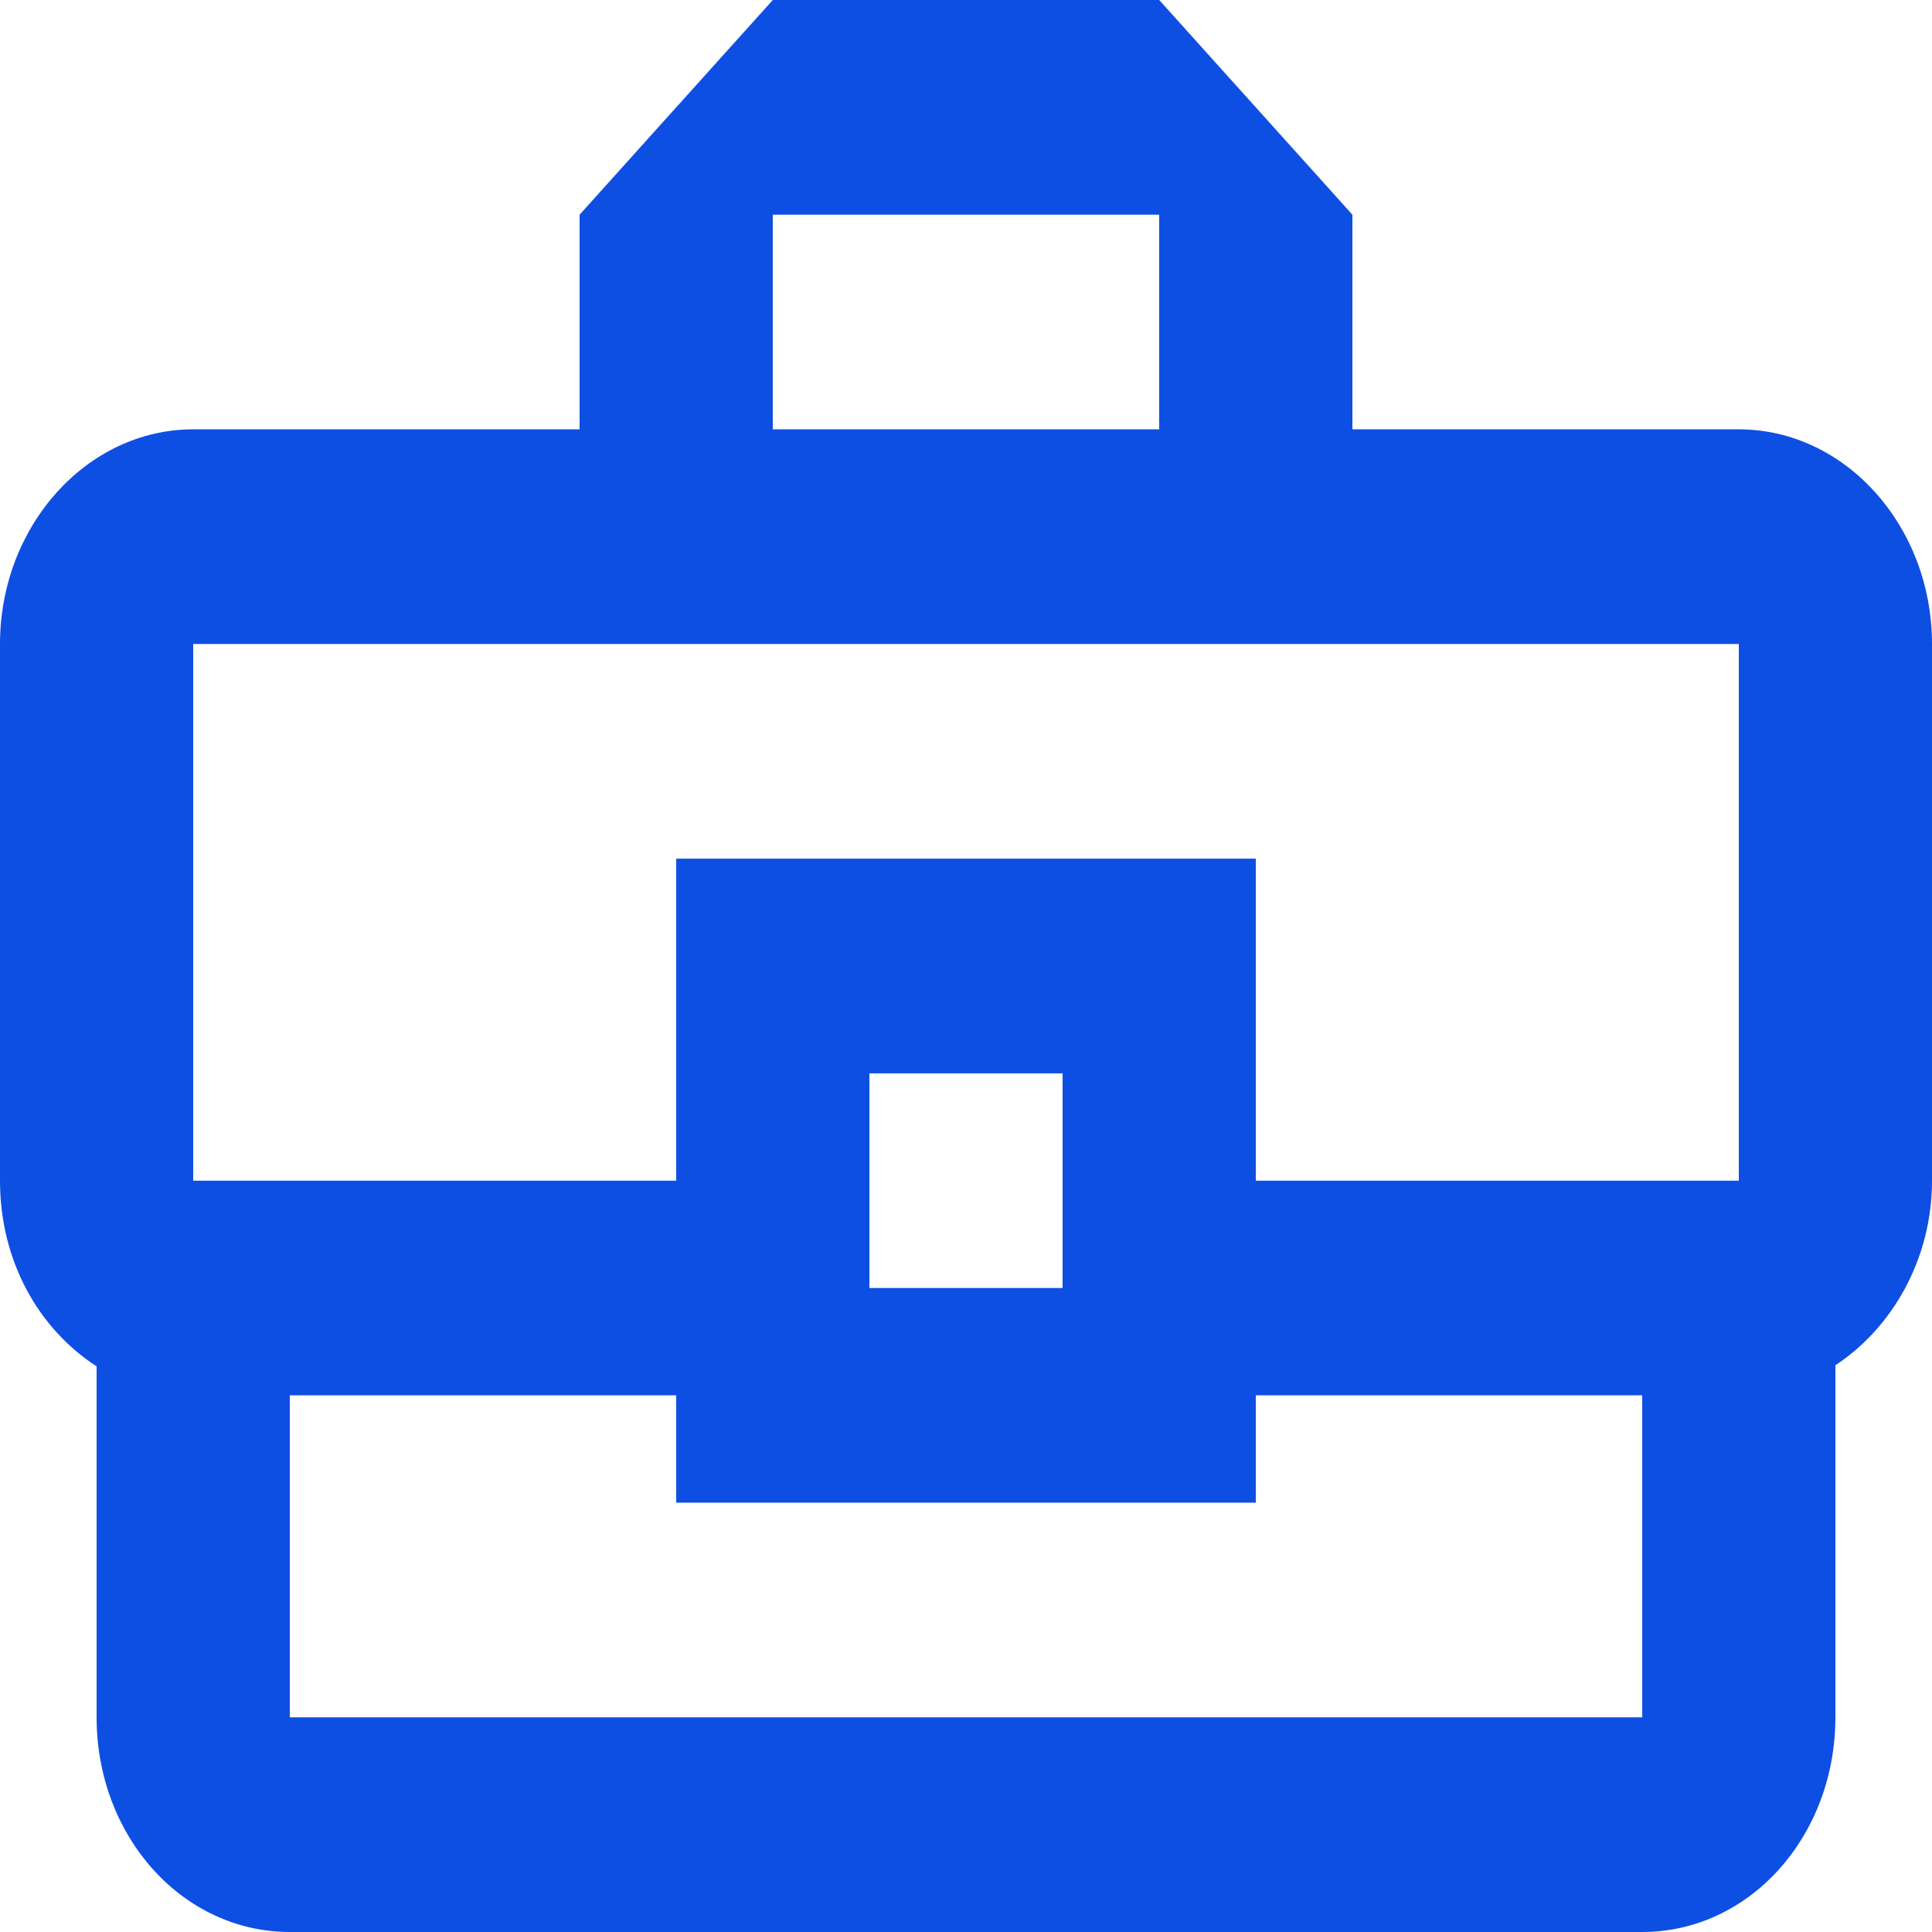
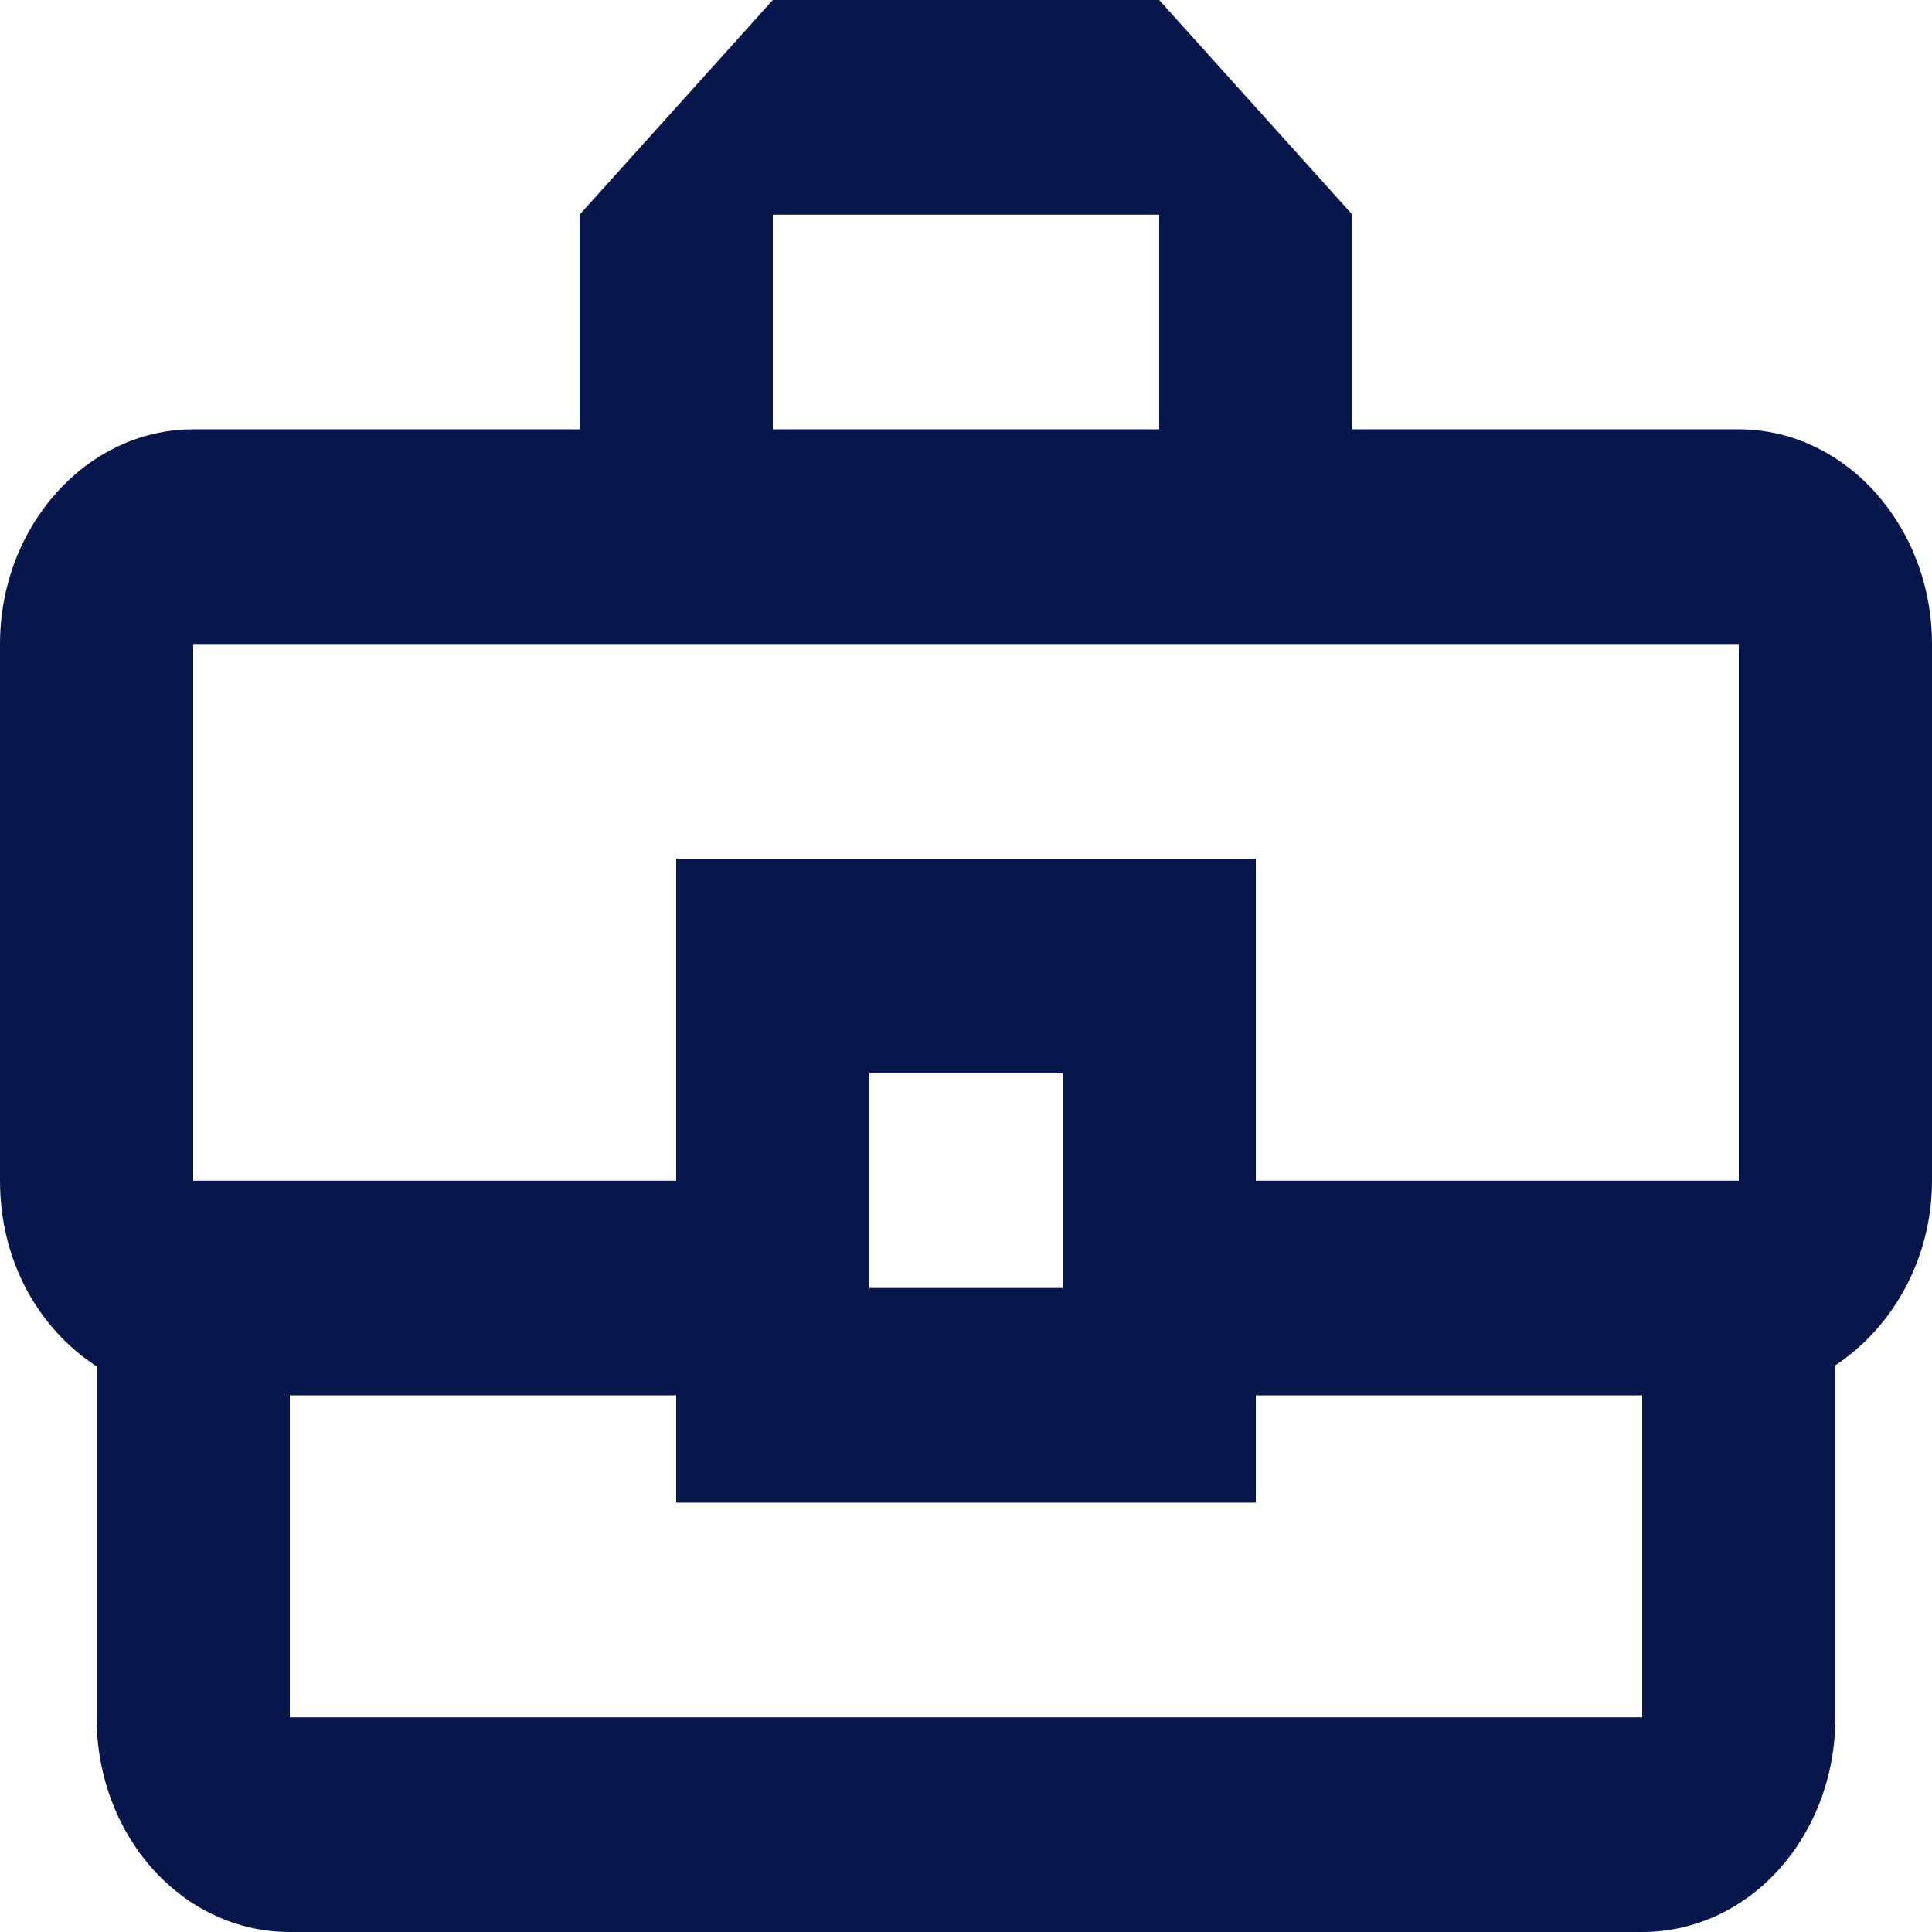
<svg xmlns="http://www.w3.org/2000/svg" width="32" height="32" viewBox="0 0 32 32" fill="none">
-   <path d="M28.8 7.111H22.4V3.556L19.2 0H12.8L9.6 3.556V7.111H3.2C1.44 7.111 0 8.711 0 10.667V19.556C0 20.889 0.64 22.009 1.6 22.631V28.444C1.6 30.418 3.024 32 4.8 32H27.2C28.976 32 30.4 30.418 30.4 28.444V22.613C31.344 21.991 32 20.853 32 19.556V10.667C32 8.711 30.56 7.111 28.8 7.111ZM12.8 3.556H19.2V7.111H12.8V3.556ZM3.2 10.667H28.8V19.556H20.8V14.222H11.2V19.556H3.2V10.667ZM17.6 21.333H14.4V17.778H17.6V21.333ZM27.2 28.444H4.8V23.111H11.2V24.889H20.8V23.111H27.2V28.444Z" fill="#0E4FE3" />
+   <path d="M28.8 7.111H22.4V3.556L19.2 0H12.8L9.6 3.556V7.111H3.2C1.44 7.111 0 8.711 0 10.667V19.556C0 20.889 0.64 22.009 1.6 22.631V28.444C1.6 30.418 3.024 32 4.8 32H27.2C28.976 32 30.4 30.418 30.4 28.444V22.613C31.344 21.991 32 20.853 32 19.556V10.667C32 8.711 30.56 7.111 28.8 7.111ZM12.8 3.556H19.2V7.111H12.8V3.556ZM3.2 10.667H28.8V19.556H20.8V14.222H11.2V19.556H3.2V10.667ZM17.6 21.333H14.4V17.778H17.6V21.333ZM27.2 28.444H4.8V23.111H11.2V24.889H20.8V23.111H27.2V28.444Z" fill="#07174C" />
</svg>
